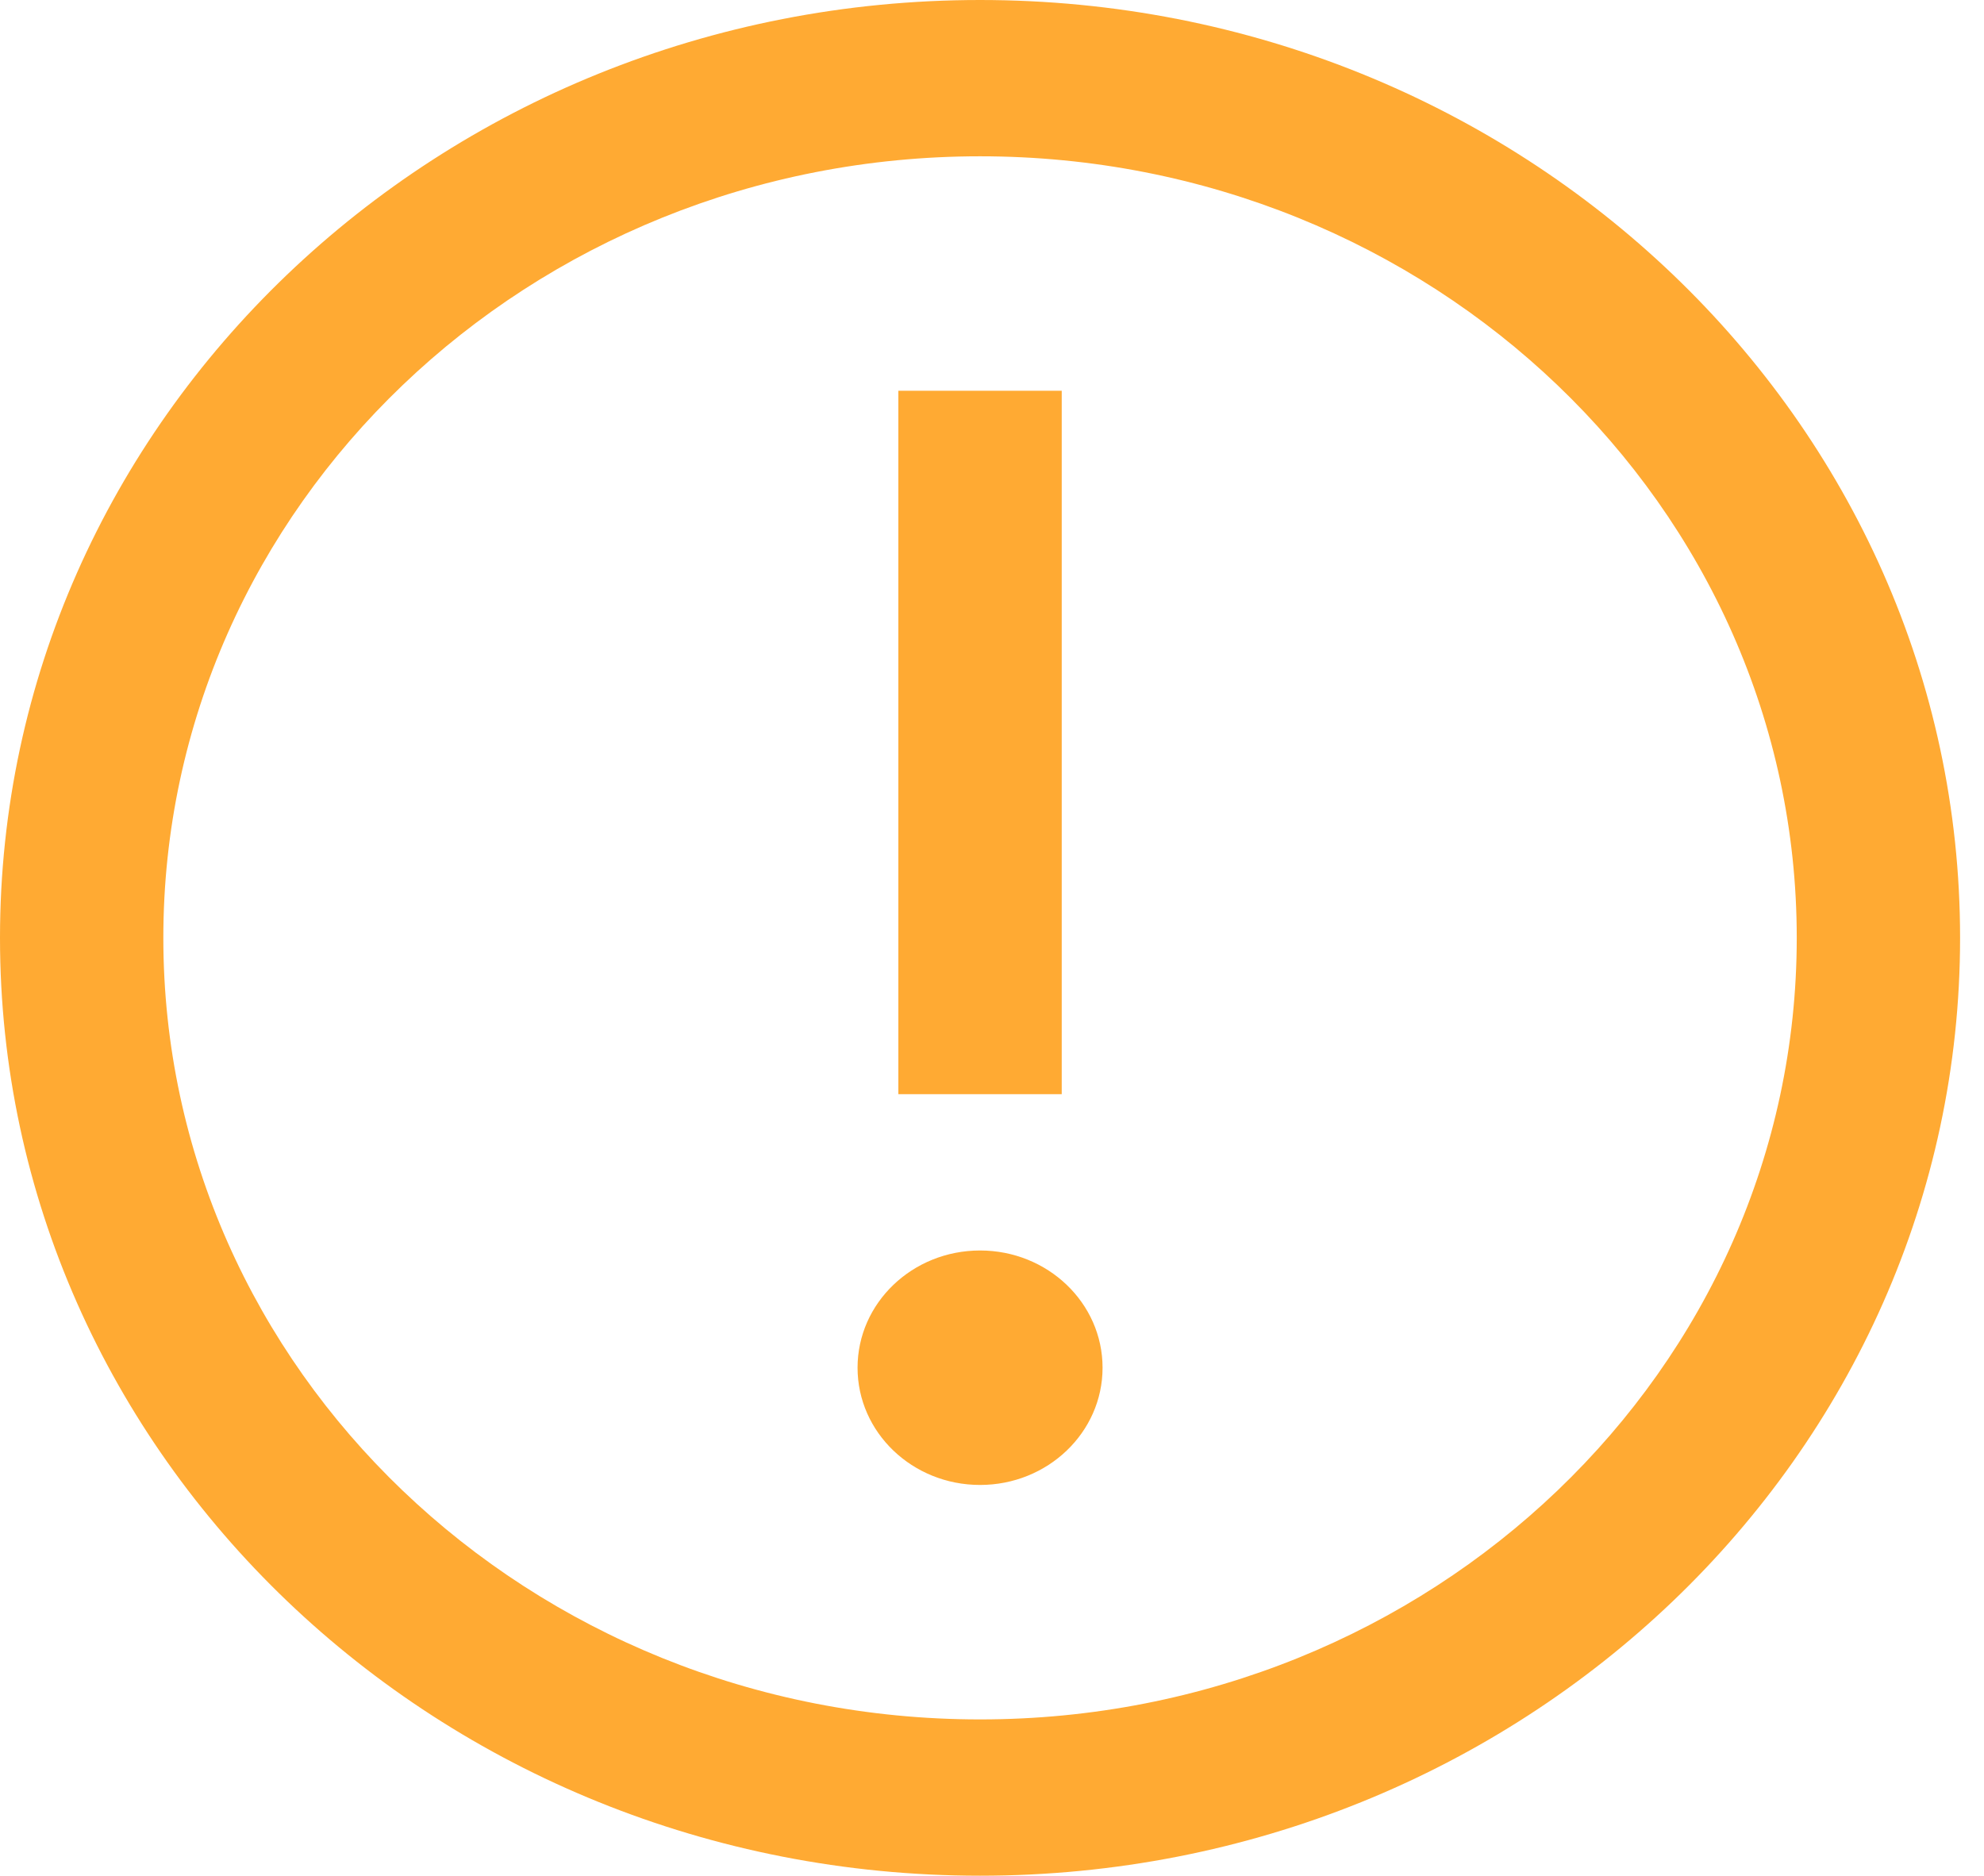
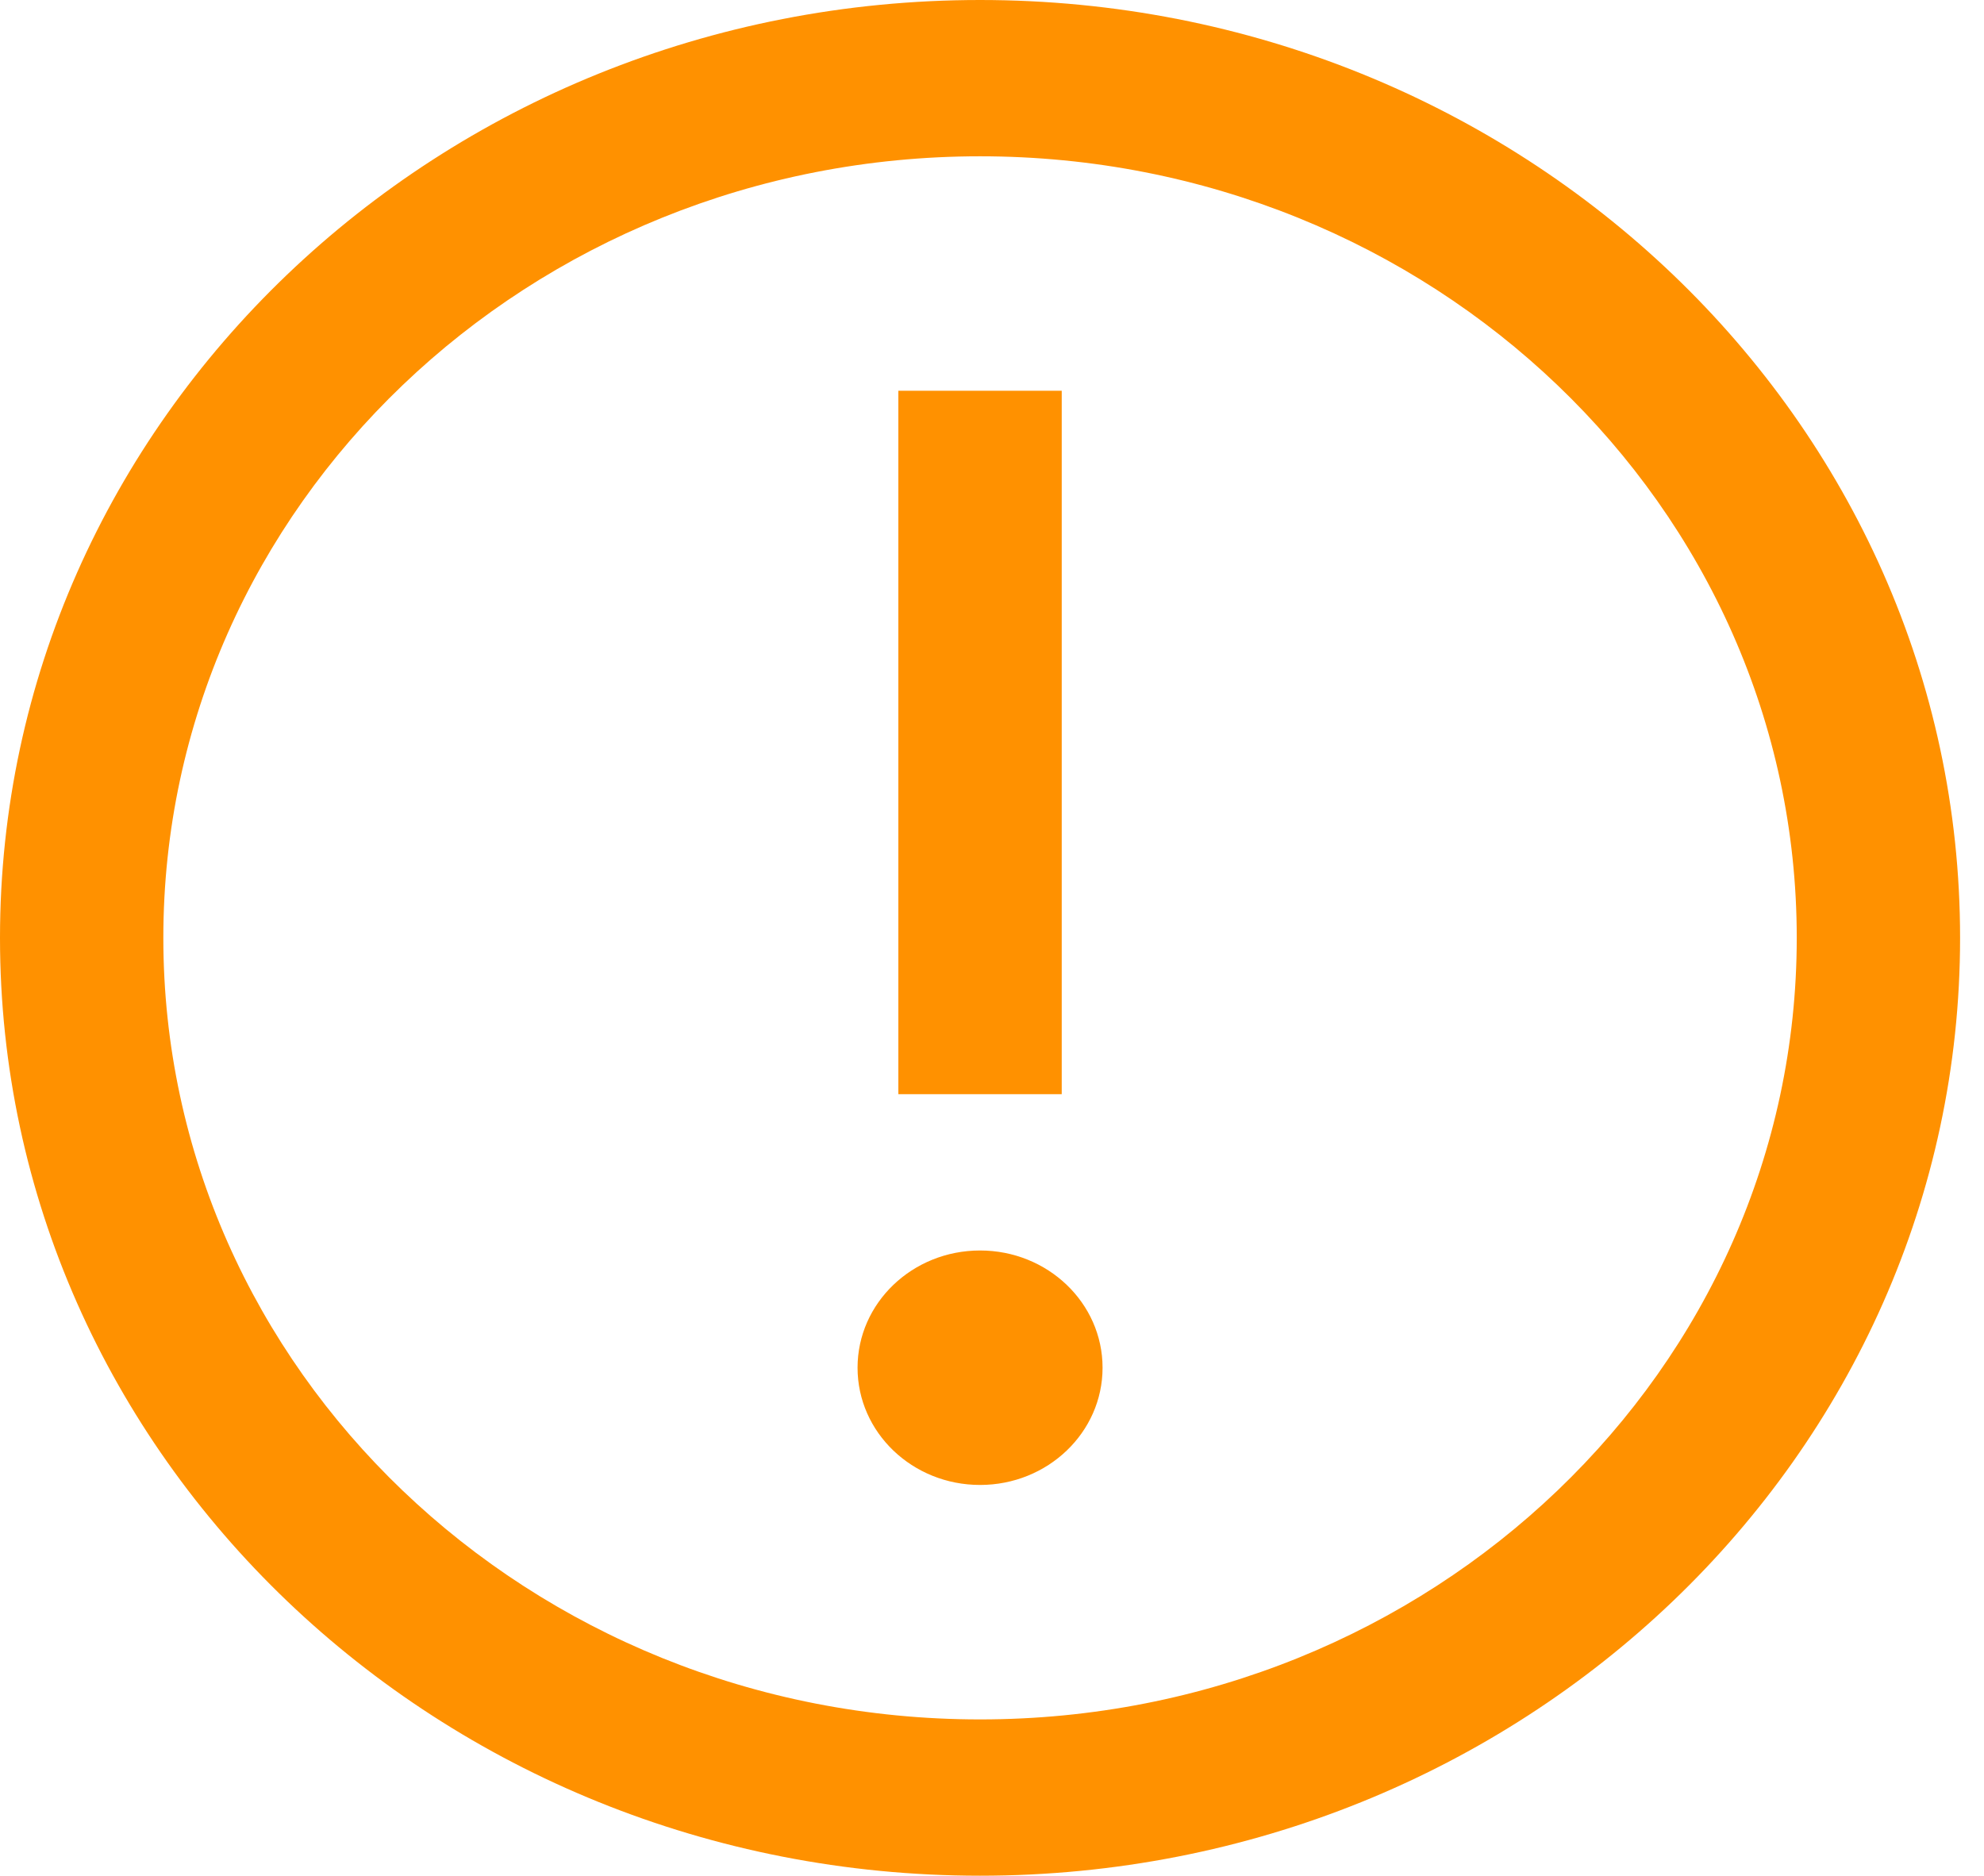
<svg xmlns="http://www.w3.org/2000/svg" width="55" height="52" viewBox="0 0 55 52" fill="none">
-   <path fill-rule="evenodd" clip-rule="evenodd" d="M27.169 0C42.173 0 54.337 11.641 54.337 26C54.337 40.359 42.173 52 27.169 52C12.164 52 0 40.359 0 26C0 11.641 12.164 0 27.169 0ZM27.169 4.333C14.665 4.333 4.528 14.034 4.528 26C4.528 37.966 14.665 47.667 27.169 47.667C39.672 47.667 49.809 37.966 49.809 26C49.809 14.034 39.672 4.333 27.169 4.333ZM27.169 34.667C29.044 34.667 30.565 36.122 30.565 37.917C30.565 39.712 29.044 41.167 27.169 41.167C25.293 41.167 23.773 39.712 23.773 37.917C23.773 36.122 25.293 34.667 27.169 34.667ZM29.433 10.833V30.333H24.904V10.833H29.433Z" fill="#FFAA33" />
+   <path fill-rule="evenodd" clip-rule="evenodd" d="M27.169 0C42.173 0 54.337 11.641 54.337 26C54.337 40.359 42.173 52 27.169 52C12.164 52 0 40.359 0 26C0 11.641 12.164 0 27.169 0ZM27.169 4.333C14.665 4.333 4.528 14.034 4.528 26C4.528 37.966 14.665 47.667 27.169 47.667C39.672 47.667 49.809 37.966 49.809 26C49.809 14.034 39.672 4.333 27.169 4.333ZM27.169 34.667C29.044 34.667 30.565 36.122 30.565 37.917C30.565 39.712 29.044 41.167 27.169 41.167C25.293 41.167 23.773 39.712 23.773 37.917C23.773 36.122 25.293 34.667 27.169 34.667ZM29.433 10.833V30.333H24.904V10.833H29.433Z" fill="#FF9100" />
</svg>
